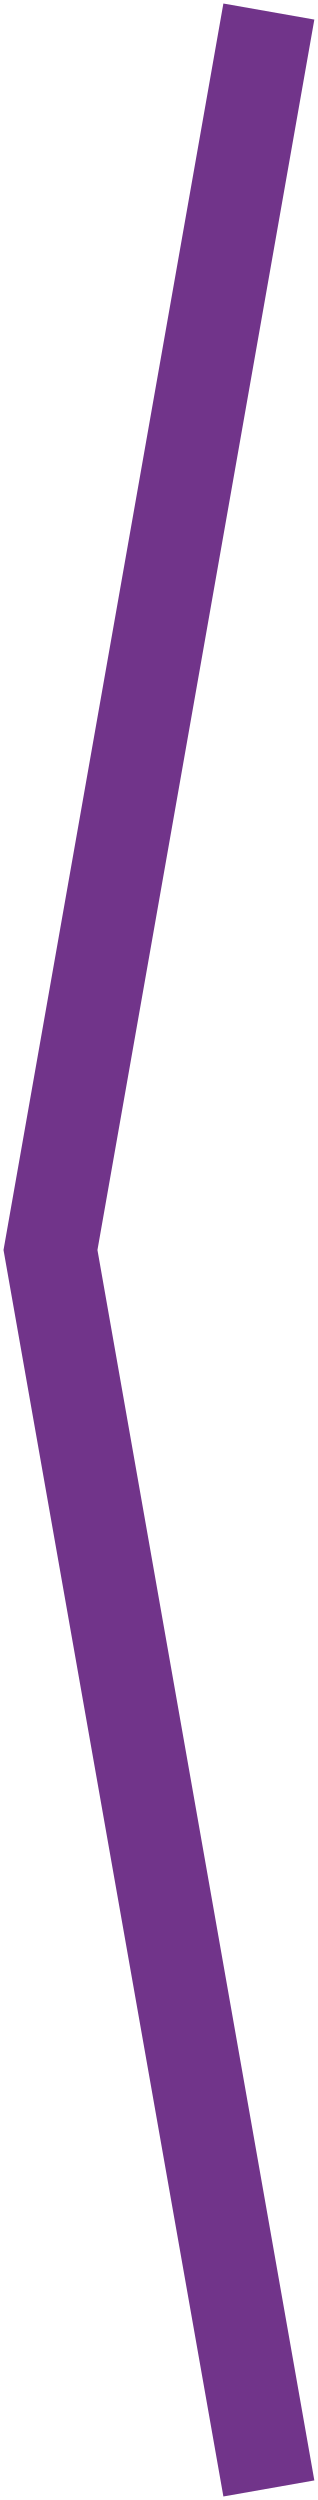
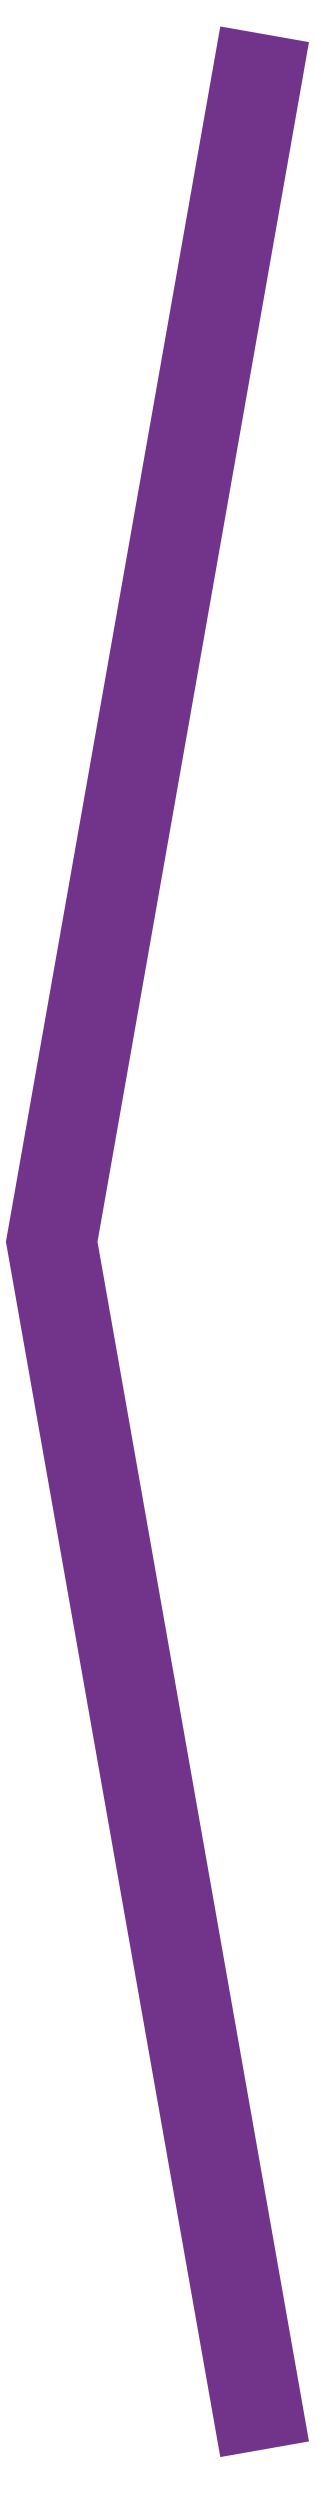
- <svg xmlns="http://www.w3.org/2000/svg" width="90.312" height="710.312" id="svg2" version="1.1">
+ <svg xmlns="http://www.w3.org/2000/svg" width="19" height="150" id="svg2" version="1.1">
  <defs id="defs4" />
-   <g id="layer1" transform="translate(-100.1667,-83.70343)">
-     <path style="fill:#71348a;fill-opacity:1;stroke:none" d="m 163.635,84.703 -62.469,354.156 62.469,354.156 25.844,-4.562 -61.625,-349.594 61.625,-349.594 -25.844,-4.562 z" id="rect2985" />
+   <g id="layer1" transform="translate(-100.1667,-644.0159)">
+     <path style="fill:#71348a;fill-opacity:1;stroke:none" d="m 113.384,645.603 -12.862,72.918 12.862,72.918 5.321,-0.939 -12.688,-71.978 12.688,-71.978 -5.321,-0.939 z" id="rect2985" />
  </g>
</svg>
